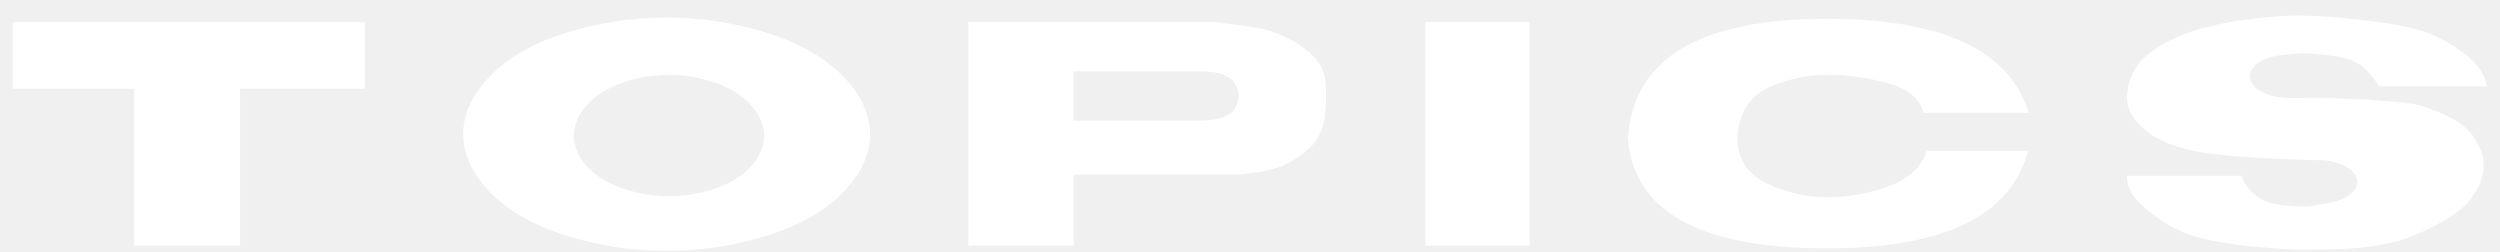
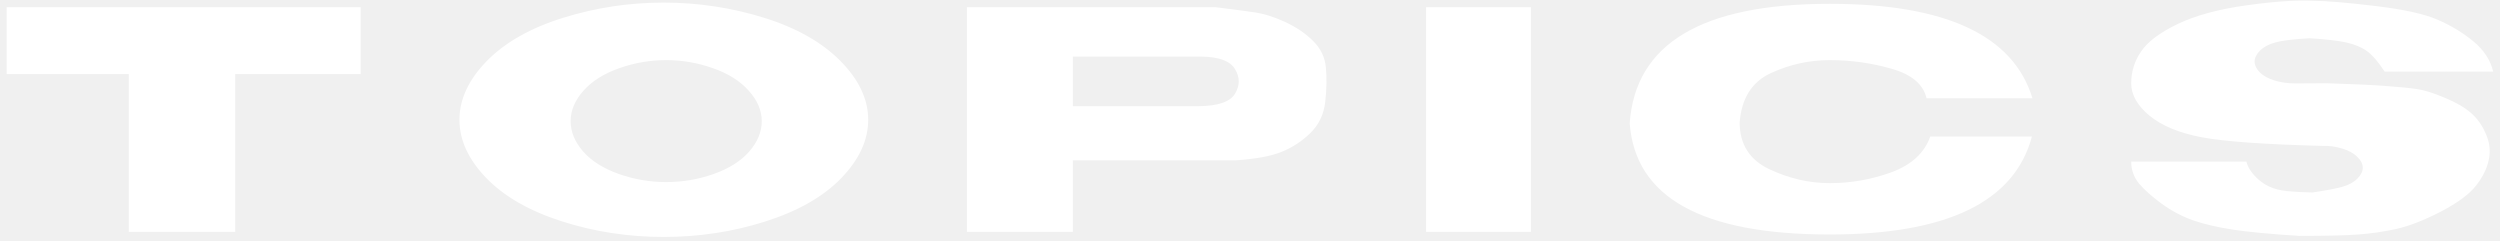
- <svg xmlns="http://www.w3.org/2000/svg" width="139" height="14" viewBox="0 0 139 14" fill="none">
-   <path d="M0.701 1.23H20.291V4.932H13.348V13.662H7.459V4.932H0.701V1.23ZM37.055 0.977C38.962 0.977 40.815 1.257 42.611 1.816C44.408 2.376 45.818 3.174 46.84 4.209C47.862 5.244 48.373 6.328 48.373 7.461C48.373 8.587 47.875 9.665 46.879 10.693C45.889 11.716 44.493 12.513 42.69 13.086C40.893 13.659 39.014 13.945 37.055 13.945C35.108 13.945 33.236 13.659 31.439 13.086C29.643 12.513 28.246 11.716 27.25 10.693C26.254 9.665 25.756 8.587 25.756 7.461C25.756 6.328 26.26 5.244 27.27 4.209C28.285 3.174 29.695 2.376 31.498 1.816C33.301 1.257 35.154 0.977 37.055 0.977ZM37.201 4.16C36.303 4.16 35.434 4.31 34.594 4.609C33.754 4.902 33.096 5.316 32.621 5.85C32.146 6.383 31.908 6.947 31.908 7.539C31.908 8.125 32.139 8.685 32.602 9.219C33.07 9.746 33.728 10.159 34.574 10.459C35.421 10.758 36.296 10.908 37.201 10.908C38.106 10.908 38.982 10.758 39.828 10.459C40.675 10.159 41.329 9.746 41.791 9.219C42.253 8.685 42.484 8.125 42.484 7.539C42.484 6.947 42.243 6.383 41.762 5.85C41.286 5.316 40.629 4.902 39.789 4.609C38.949 4.31 38.087 4.16 37.201 4.16ZM66.816 3.965C67.787 3.978 68.405 4.209 68.672 4.658C68.945 5.107 68.945 5.56 68.672 6.016C68.405 6.465 67.738 6.696 66.67 6.709H59.697V5.332V3.965H66.816ZM53.838 1.23V13.662H59.697V9.707H68.691C69.779 9.635 70.622 9.482 71.221 9.248C71.826 9.007 72.363 8.659 72.832 8.203C73.307 7.741 73.584 7.165 73.662 6.475C73.74 5.785 73.753 5.153 73.701 4.58C73.649 4.007 73.412 3.512 72.988 3.096C72.572 2.679 72.051 2.327 71.426 2.041C70.801 1.755 70.215 1.576 69.668 1.504C69.128 1.426 68.434 1.335 67.588 1.23H53.838ZM79.244 1.23V13.662H85.045V1.23H79.244ZM90.51 7.656C90.816 11.758 94.504 13.809 101.574 13.809C108.072 13.809 111.802 12.002 112.766 8.389H107.141C106.822 9.294 106.109 9.951 105.002 10.361C103.902 10.765 102.759 10.967 101.574 10.967C100.441 10.967 99.328 10.71 98.234 10.195C97.147 9.681 96.6 8.822 96.594 7.617C96.698 6.276 97.271 5.365 98.312 4.883C99.354 4.401 100.441 4.16 101.574 4.16C102.759 4.16 103.902 4.32 105.002 4.639C106.109 4.951 106.753 5.495 106.936 6.27H112.795C111.734 2.786 107.993 1.045 101.574 1.045C94.504 1.045 90.816 3.249 90.51 7.656ZM132.283 4.795H138.289C138.139 4.157 137.771 3.597 137.186 3.115C136.6 2.633 135.942 2.236 135.213 1.924C134.484 1.605 133.328 1.351 131.746 1.162C130.164 0.973 129.031 0.879 128.348 0.879C127.449 0.827 126.222 0.908 124.666 1.123C123.11 1.338 121.834 1.683 120.838 2.158C119.848 2.633 119.171 3.141 118.807 3.682C118.442 4.215 118.26 4.801 118.26 5.439C118.26 6.077 118.598 6.676 119.275 7.236C119.959 7.796 120.919 8.193 122.156 8.428C123.393 8.662 125.617 8.822 128.826 8.906C129.21 8.893 129.578 8.942 129.93 9.053C130.288 9.157 130.568 9.31 130.77 9.512C130.971 9.707 131.072 9.909 131.072 10.117C131.072 10.319 130.971 10.521 130.77 10.723C130.574 10.918 130.298 11.068 129.939 11.172C129.581 11.27 129.031 11.374 128.289 11.484C127.729 11.471 127.257 11.445 126.873 11.406C126.489 11.367 126.154 11.279 125.867 11.143C125.581 11.006 125.317 10.807 125.076 10.547C124.835 10.28 124.689 10.023 124.637 9.775H118.26C118.26 10.231 118.403 10.635 118.689 10.986C118.982 11.331 119.402 11.706 119.949 12.109C120.503 12.507 121.082 12.812 121.688 13.027C122.293 13.236 123.016 13.405 123.855 13.535C124.695 13.665 125.932 13.783 127.566 13.887C129.038 13.887 130.125 13.861 130.828 13.809C131.538 13.757 132.247 13.652 132.957 13.496C133.667 13.333 134.48 13.014 135.398 12.539C136.323 12.057 136.971 11.579 137.342 11.104C137.713 10.628 137.947 10.153 138.045 9.678C138.149 9.196 138.097 8.721 137.889 8.252C137.687 7.777 137.413 7.389 137.068 7.09C136.723 6.784 136.235 6.501 135.604 6.24C134.972 5.973 134.461 5.814 134.07 5.762C133.68 5.703 133.126 5.648 132.41 5.596C131.694 5.537 130.581 5.485 129.07 5.439C128.328 5.439 127.755 5.443 127.352 5.449C126.948 5.449 126.567 5.397 126.209 5.293C125.851 5.182 125.574 5.033 125.379 4.844C125.19 4.648 125.092 4.447 125.086 4.238C125.092 4.03 125.193 3.828 125.389 3.633C125.59 3.431 125.87 3.281 126.229 3.184C126.593 3.079 127.225 3.001 128.123 2.949C129.067 3.008 129.76 3.089 130.203 3.193C130.652 3.298 131.02 3.454 131.307 3.662C131.6 3.87 131.925 4.248 132.283 4.795Z" fill="white" />
+ <svg xmlns="http://www.w3.org/2000/svg" width="166" height="16" viewBox="0 0 166 16" fill="none">
+   <path d="M0.441 0.477H23.949V4.918H15.617V15.395H8.551V4.918H0.441V0.477ZM44.066 0.172C46.355 0.172 48.577 0.508 50.734 1.18C52.89 1.852 54.581 2.809 55.808 4.051C57.034 5.293 57.648 6.594 57.648 7.953C57.648 9.305 57.05 10.598 55.855 11.832C54.667 13.059 52.991 14.016 50.827 14.703C48.671 15.391 46.417 15.734 44.066 15.734C41.73 15.734 39.484 15.391 37.327 14.703C35.171 14.016 33.495 13.059 32.3 11.832C31.105 10.598 30.507 9.305 30.507 7.953C30.507 6.594 31.113 5.293 32.323 4.051C33.542 2.809 35.234 1.852 37.398 1.18C39.562 0.508 41.784 0.172 44.066 0.172ZM44.241 3.992C43.163 3.992 42.12 4.172 41.112 4.531C40.105 4.883 39.316 5.379 38.745 6.02C38.175 6.66 37.89 7.336 37.89 8.047C37.89 8.75 38.167 9.422 38.722 10.062C39.284 10.695 40.073 11.191 41.089 11.551C42.105 11.91 43.156 12.09 44.241 12.09C45.327 12.09 46.378 11.91 47.394 11.551C48.409 11.191 49.194 10.695 49.749 10.062C50.304 9.422 50.581 8.75 50.581 8.047C50.581 7.336 50.292 6.66 49.714 6.02C49.144 5.379 48.355 4.883 47.347 4.531C46.339 4.172 45.304 3.992 44.241 3.992ZM79.78 3.758C80.944 3.773 81.686 4.051 82.006 4.59C82.334 5.129 82.334 5.672 82.006 6.219C81.686 6.758 80.885 7.035 79.604 7.051H71.237V5.398V3.758H79.78ZM64.206 0.477V15.395H71.237V10.648H82.03C83.334 10.562 84.346 10.379 85.065 10.098C85.791 9.809 86.436 9.391 86.998 8.844C87.569 8.289 87.901 7.598 87.995 6.77C88.088 5.941 88.104 5.184 88.041 4.496C87.979 3.809 87.694 3.215 87.186 2.715C86.686 2.215 86.061 1.793 85.311 1.449C84.561 1.105 83.858 0.891 83.202 0.805C82.553 0.711 81.721 0.602 80.706 0.477H64.206ZM94.693 0.477V15.395H101.654V0.477H94.693ZM108.212 8.188C108.579 13.109 113.005 15.57 121.489 15.57C129.286 15.57 133.762 13.402 134.919 9.066H128.169C127.786 10.152 126.93 10.941 125.602 11.434C124.282 11.918 122.911 12.16 121.489 12.16C120.13 12.16 118.794 11.852 117.481 11.234C116.177 10.617 115.52 9.586 115.512 8.141C115.637 6.531 116.325 5.438 117.575 4.859C118.825 4.281 120.13 3.992 121.489 3.992C122.911 3.992 124.282 4.184 125.602 4.566C126.93 4.941 127.704 5.594 127.923 6.523H134.954C133.68 2.344 129.192 0.254 121.489 0.254C113.005 0.254 108.579 2.898 108.212 8.188ZM158.34 4.754H165.547C165.367 3.988 164.926 3.316 164.223 2.738C163.52 2.16 162.73 1.684 161.855 1.309C160.98 0.926 159.594 0.621 157.695 0.395C155.797 0.168 154.438 0.055 153.617 0.055C152.539 -0.008 151.066 0.09 149.199 0.348C147.332 0.605 145.801 1.02 144.605 1.59C143.418 2.16 142.605 2.77 142.168 3.418C141.73 4.059 141.512 4.762 141.512 5.527C141.512 6.293 141.918 7.012 142.73 7.684C143.551 8.355 144.703 8.832 146.188 9.113C147.672 9.395 150.34 9.586 154.191 9.688C154.652 9.672 155.094 9.73 155.516 9.863C155.945 9.988 156.281 10.172 156.523 10.414C156.766 10.648 156.887 10.891 156.887 11.141C156.887 11.383 156.766 11.625 156.523 11.867C156.289 12.102 155.957 12.281 155.527 12.406C155.098 12.523 154.438 12.648 153.547 12.781C152.875 12.766 152.309 12.734 151.848 12.688C151.387 12.641 150.984 12.535 150.641 12.371C150.297 12.207 149.98 11.969 149.691 11.656C149.402 11.336 149.227 11.027 149.164 10.73H141.512C141.512 11.277 141.684 11.762 142.027 12.184C142.379 12.598 142.883 13.047 143.539 13.531C144.203 14.008 144.898 14.375 145.625 14.633C146.352 14.883 147.219 15.086 148.227 15.242C149.234 15.398 150.719 15.539 152.68 15.664C154.445 15.664 155.75 15.633 156.594 15.57C157.445 15.508 158.297 15.383 159.148 15.195C160 15 160.977 14.617 162.078 14.047C163.188 13.469 163.965 12.895 164.41 12.324C164.855 11.754 165.137 11.184 165.254 10.613C165.379 10.035 165.316 9.465 165.066 8.902C164.824 8.332 164.496 7.867 164.082 7.508C163.668 7.141 163.082 6.801 162.324 6.488C161.566 6.168 160.953 5.977 160.484 5.914C160.016 5.844 159.352 5.777 158.492 5.715C157.633 5.645 156.297 5.582 154.484 5.527C153.594 5.527 152.906 5.531 152.422 5.539C151.938 5.539 151.48 5.477 151.051 5.352C150.621 5.219 150.289 5.039 150.055 4.812C149.828 4.578 149.711 4.336 149.703 4.086C149.711 3.836 149.832 3.594 150.066 3.359C150.309 3.117 150.645 2.938 151.074 2.82C151.512 2.695 152.27 2.602 153.348 2.539C154.48 2.609 155.312 2.707 155.844 2.832C156.383 2.957 156.824 3.145 157.168 3.395C157.52 3.645 157.91 4.098 158.34 4.754Z" fill="white" />
</svg>
